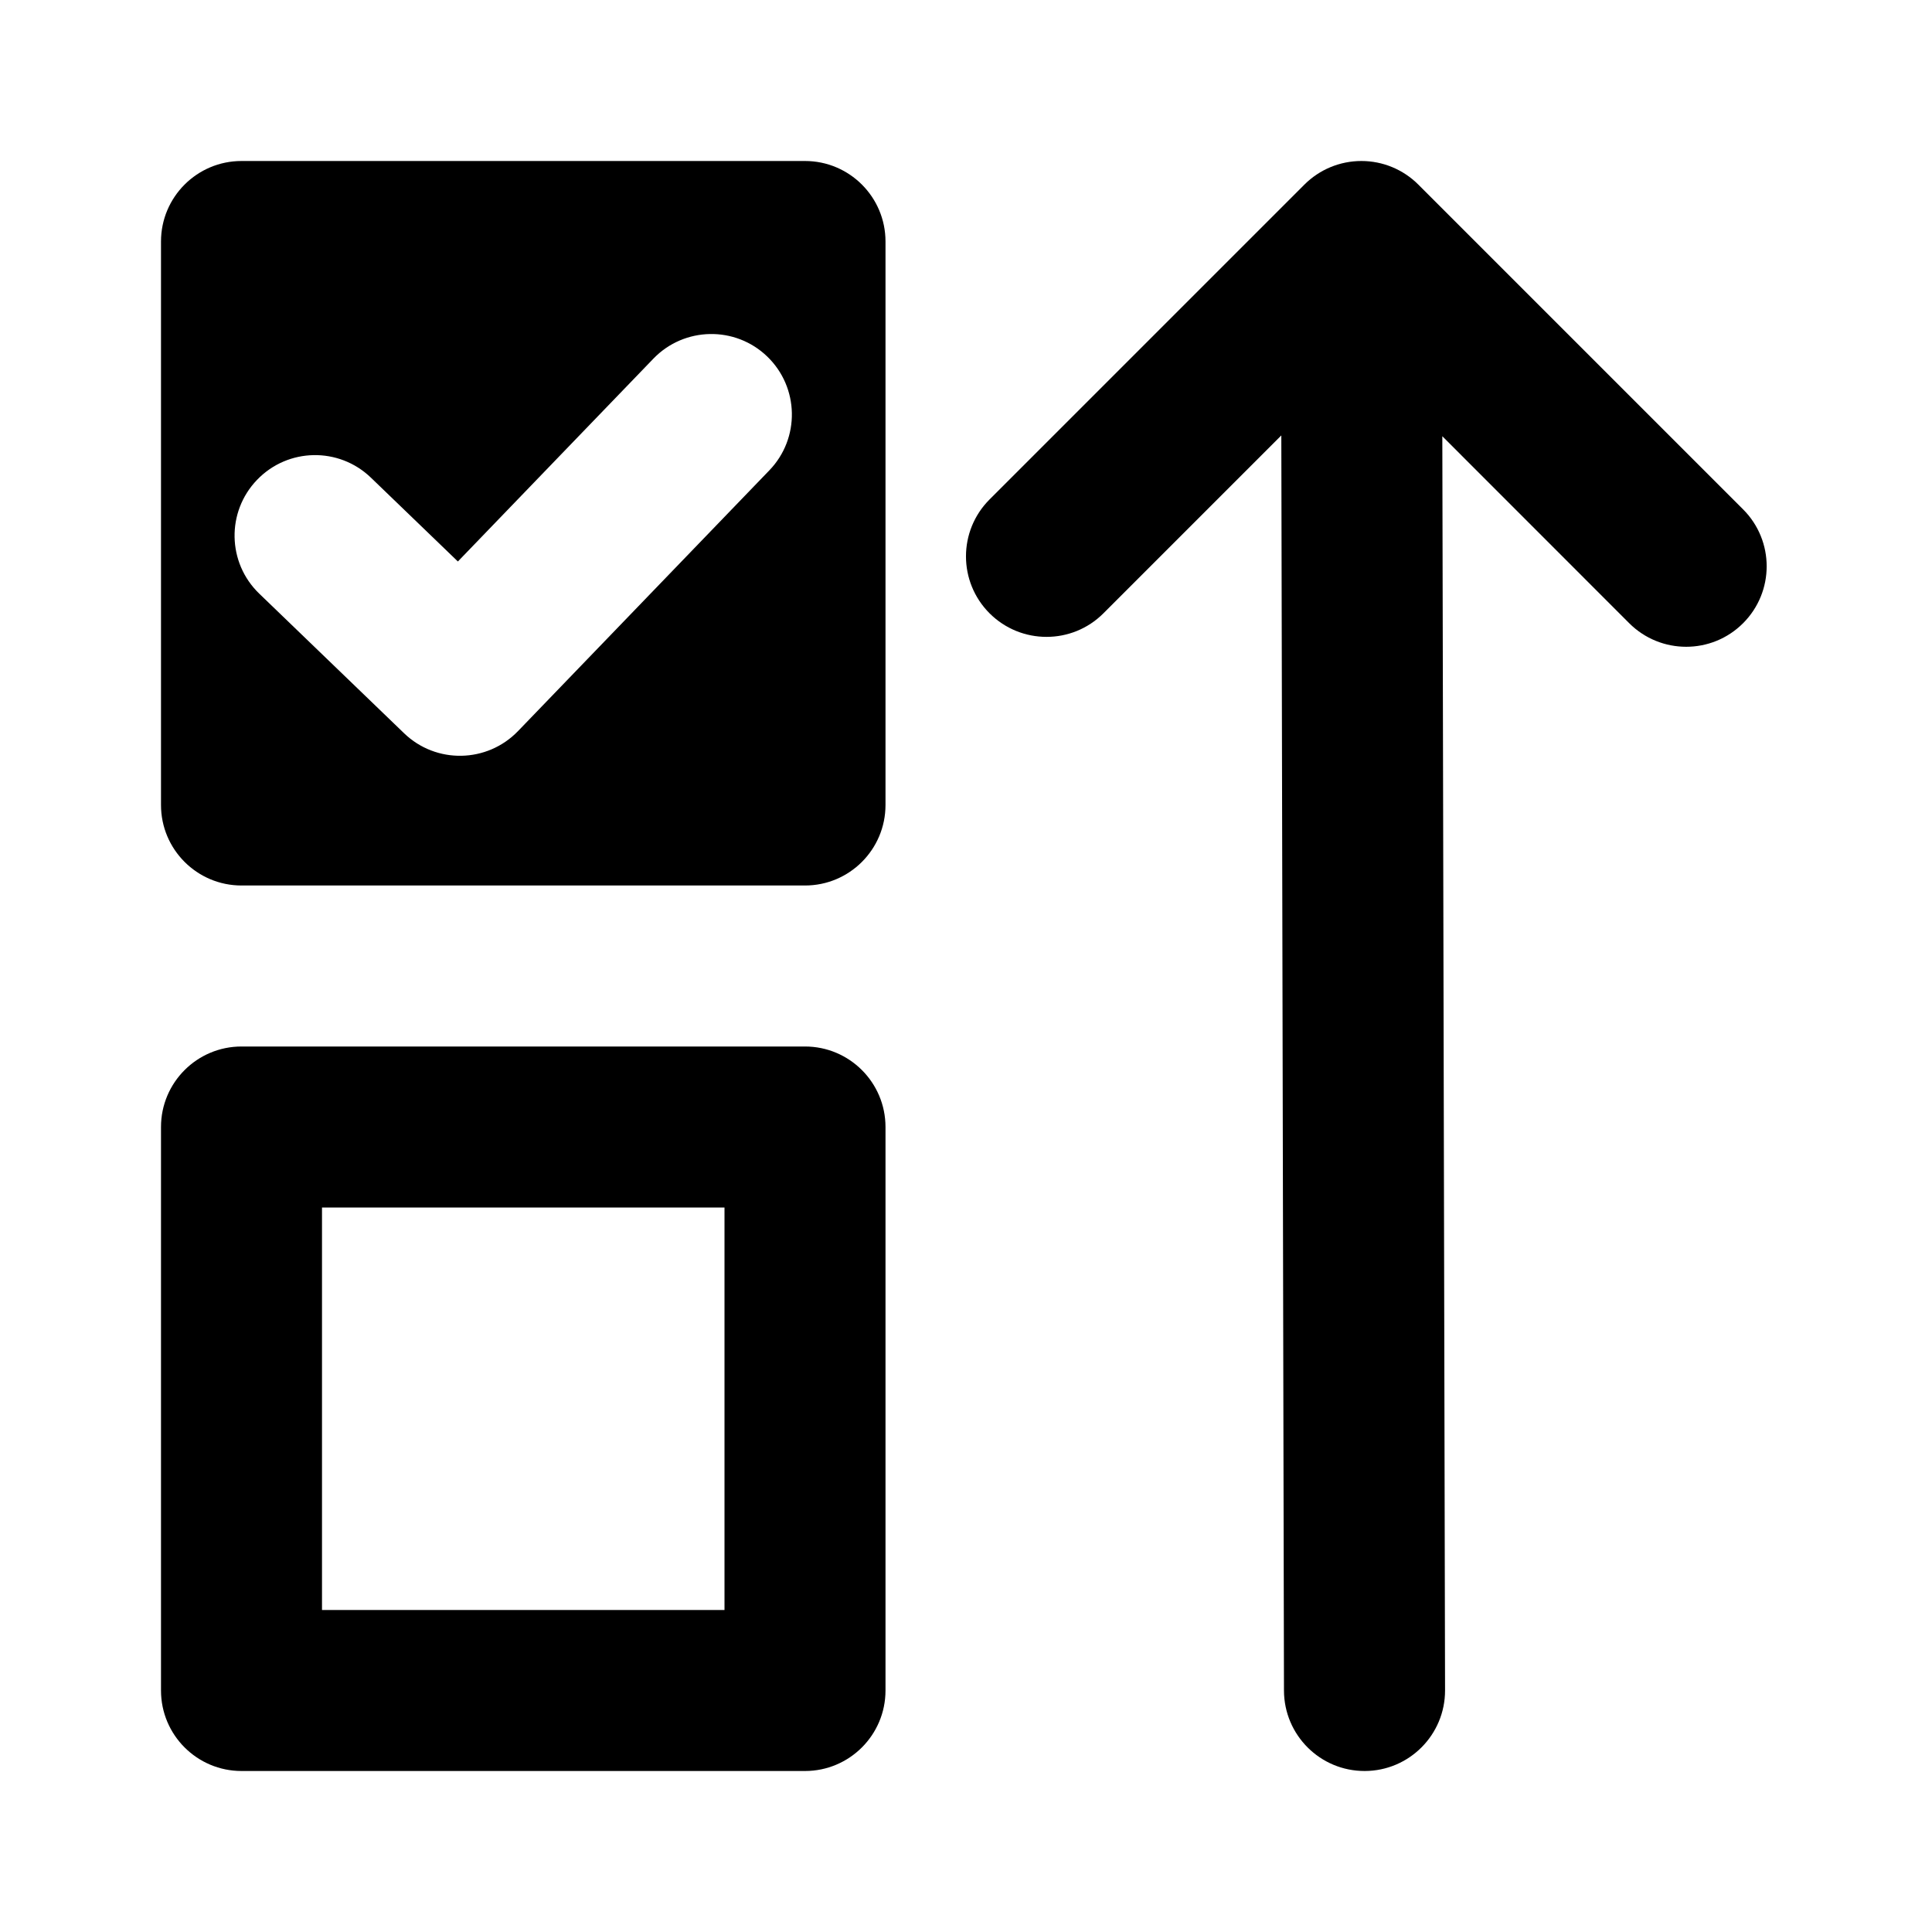
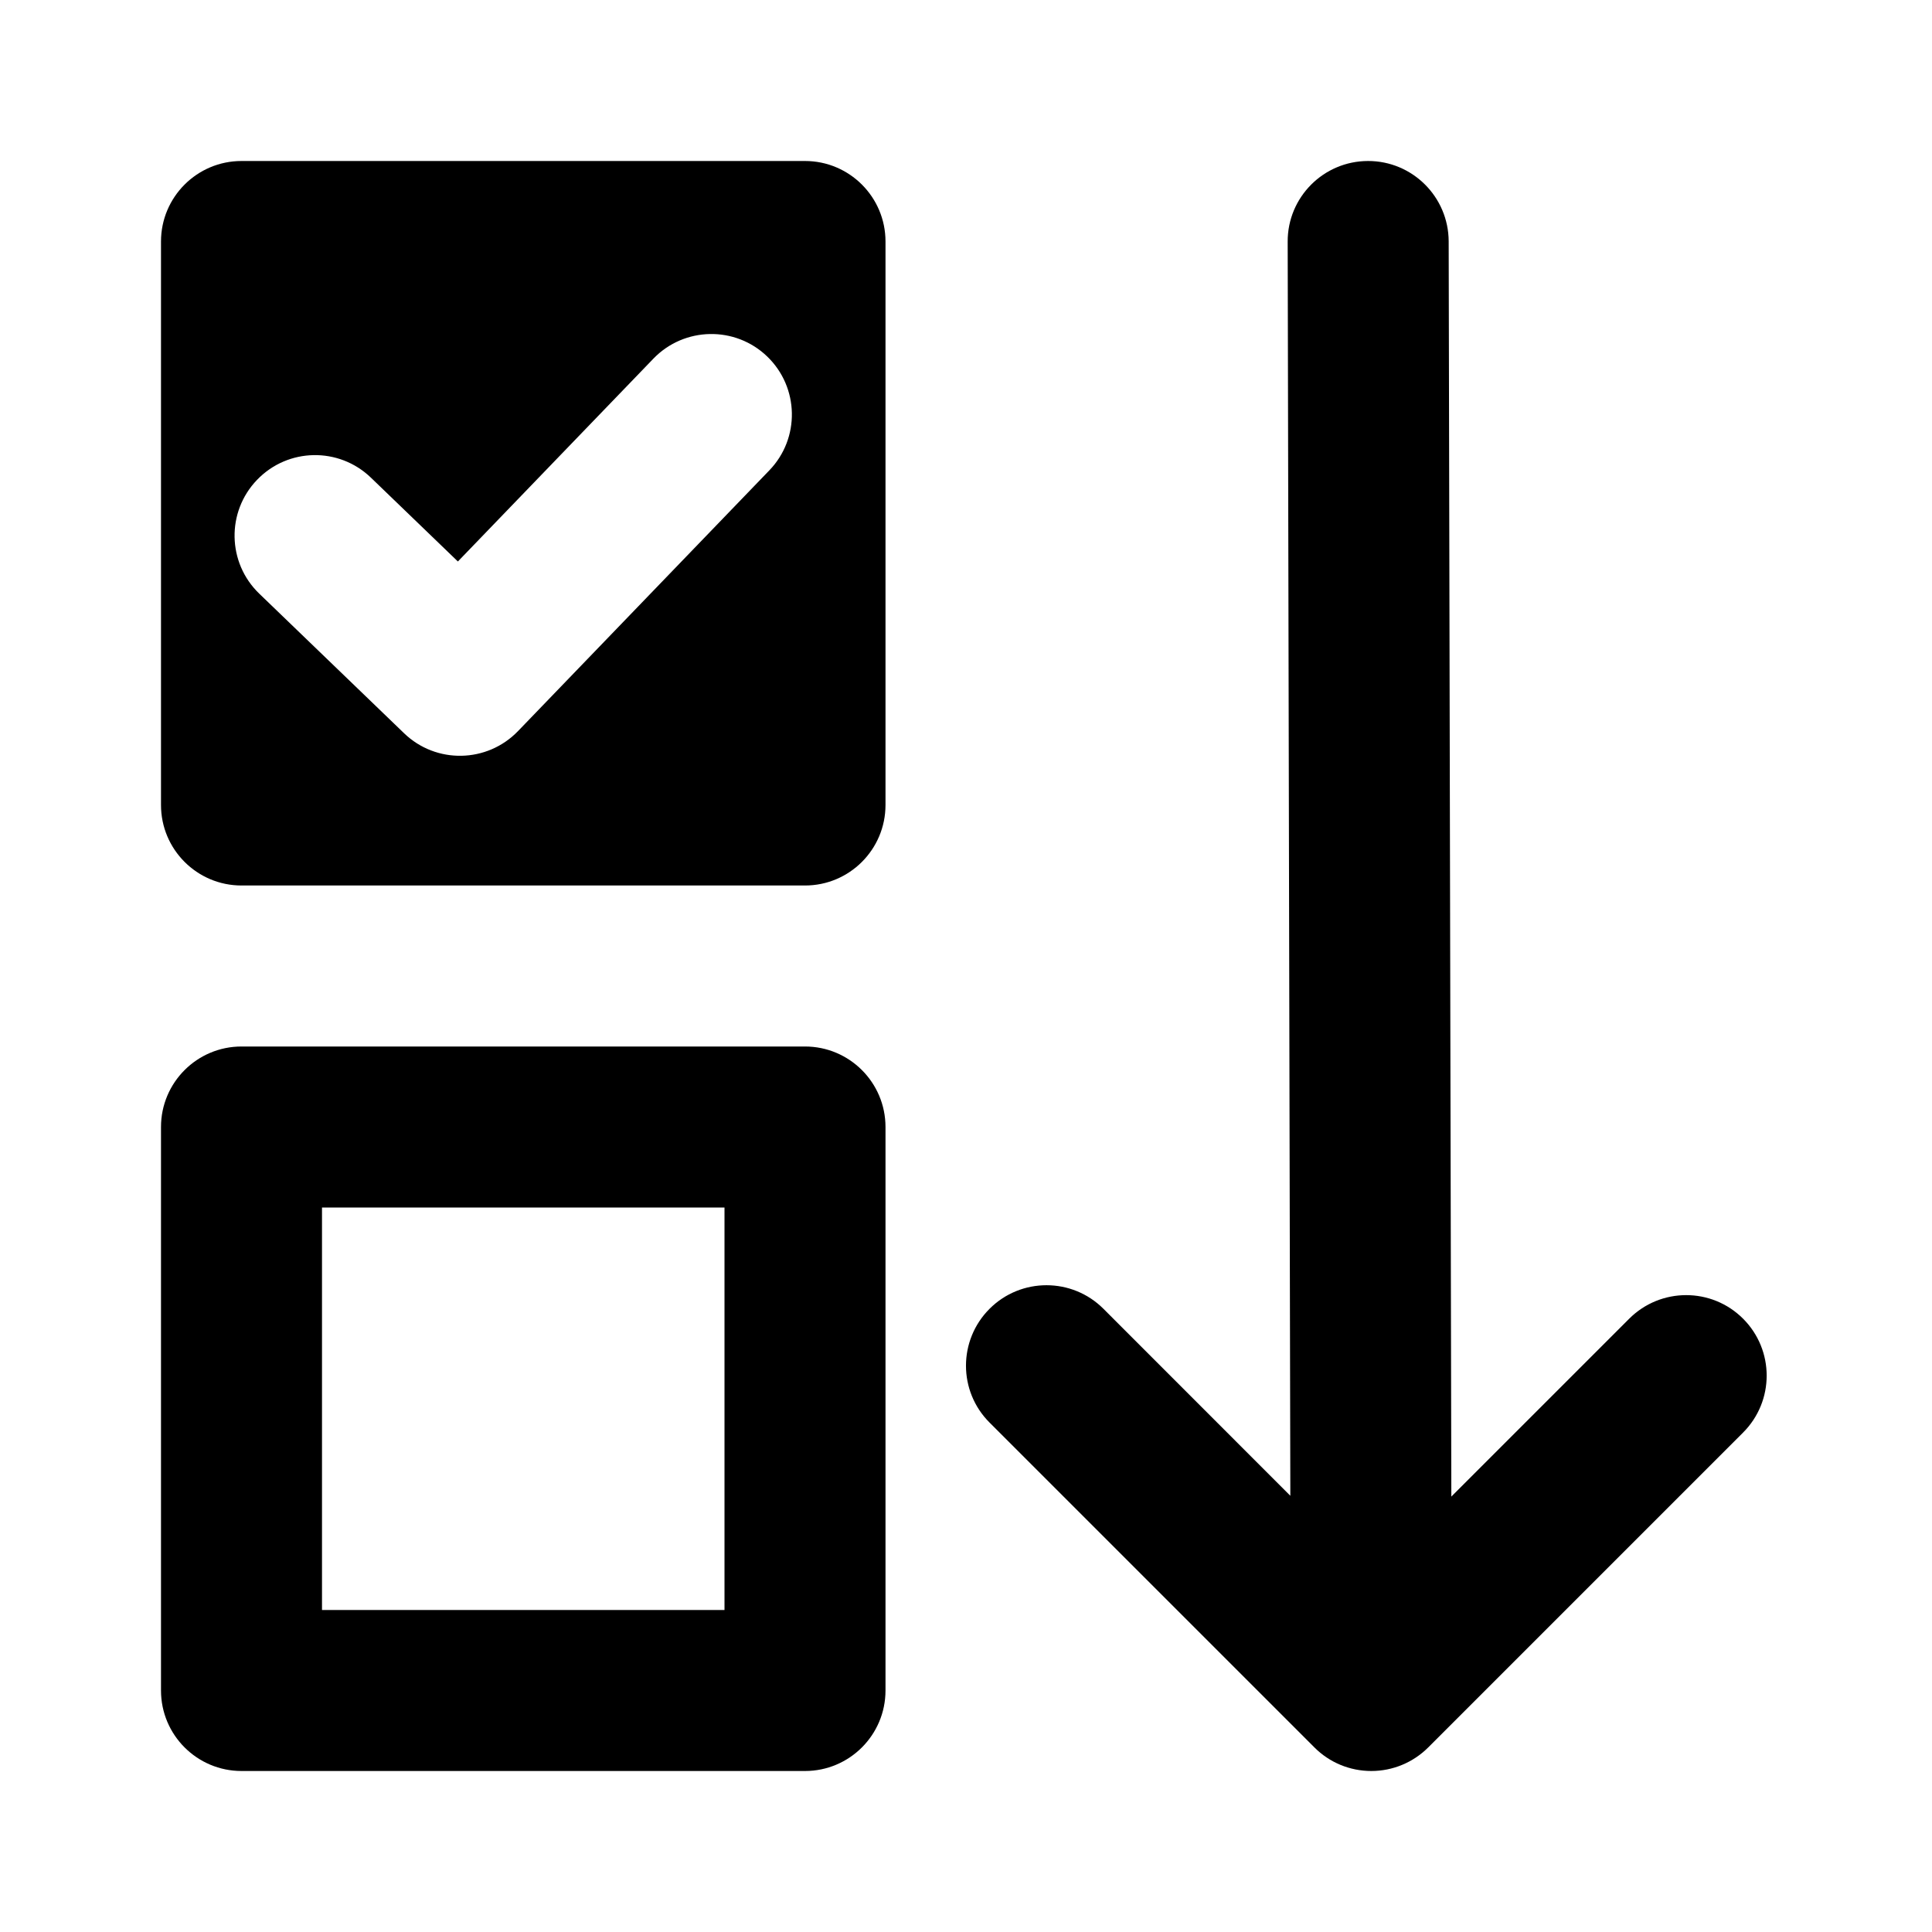
<svg xmlns="http://www.w3.org/2000/svg" width="24" height="24" viewBox="0 0 24 24" fill="none">
-   <path fill-rule="evenodd" clip-rule="evenodd" d="M16.953 22C16.4 22.001 15.952 21.554 15.95 21.002L15.917 5.409L13.707 7.619C13.317 8.009 12.684 8.009 12.293 7.619C11.902 7.228 11.902 6.595 12.293 6.204L16.204 2.293C16.392 2.105 16.646 2 16.912 2C17.177 2 17.431 2.105 17.619 2.293L21.653 6.327C22.044 6.718 22.044 7.351 21.653 7.742C21.263 8.132 20.63 8.132 20.239 7.742L17.917 5.419L17.951 20.998C17.952 21.55 17.505 21.999 16.953 22Z" fill="black" />
+   <path fill-rule="evenodd" clip-rule="evenodd" d="M16.994 2C17.546 1.999 17.994 2.446 17.996 2.998L18.029 18.591L20.239 16.381C20.63 15.991 21.263 15.991 21.653 16.381C22.044 16.772 22.044 17.405 21.653 17.796L17.742 21.707C17.554 21.895 17.3 22 17.035 22C16.769 22 16.515 21.895 16.328 21.707L12.293 17.672C11.902 17.282 11.902 16.649 12.293 16.258C12.683 15.868 13.317 15.868 13.707 16.258L16.029 18.581L15.996 3.002C15.994 2.45 16.441 2.001 16.994 2Z" fill="black" />
  <path fill-rule="evenodd" clip-rule="evenodd" d="M2 14C2 13.448 2.448 13 3 13H10C10.552 13 11 13.448 11 14V21C11 21.552 10.552 22 10 22H3C2.448 22 2 21.552 2 21V14ZM4 15V20H9V15H4Z" fill="black" />
  <path fill-rule="evenodd" clip-rule="evenodd" d="M2 3C2 2.448 2.448 2 3 2H10C10.552 2 11 2.448 11 3V10C11 10.552 10.552 11 10 11H3C2.448 11 2 10.552 2 10V3ZM4.608 5.934C4.21 5.55 3.577 5.562 3.194 5.96C2.811 6.357 2.822 6.99 3.22 7.374L5.02 9.109C5.417 9.492 6.05 9.48 6.434 9.083L9.557 5.843C9.94 5.446 9.929 4.813 9.531 4.429C9.134 4.046 8.5 4.058 8.117 4.455L5.688 6.975L4.608 5.934Z" fill="black" />
</svg>
